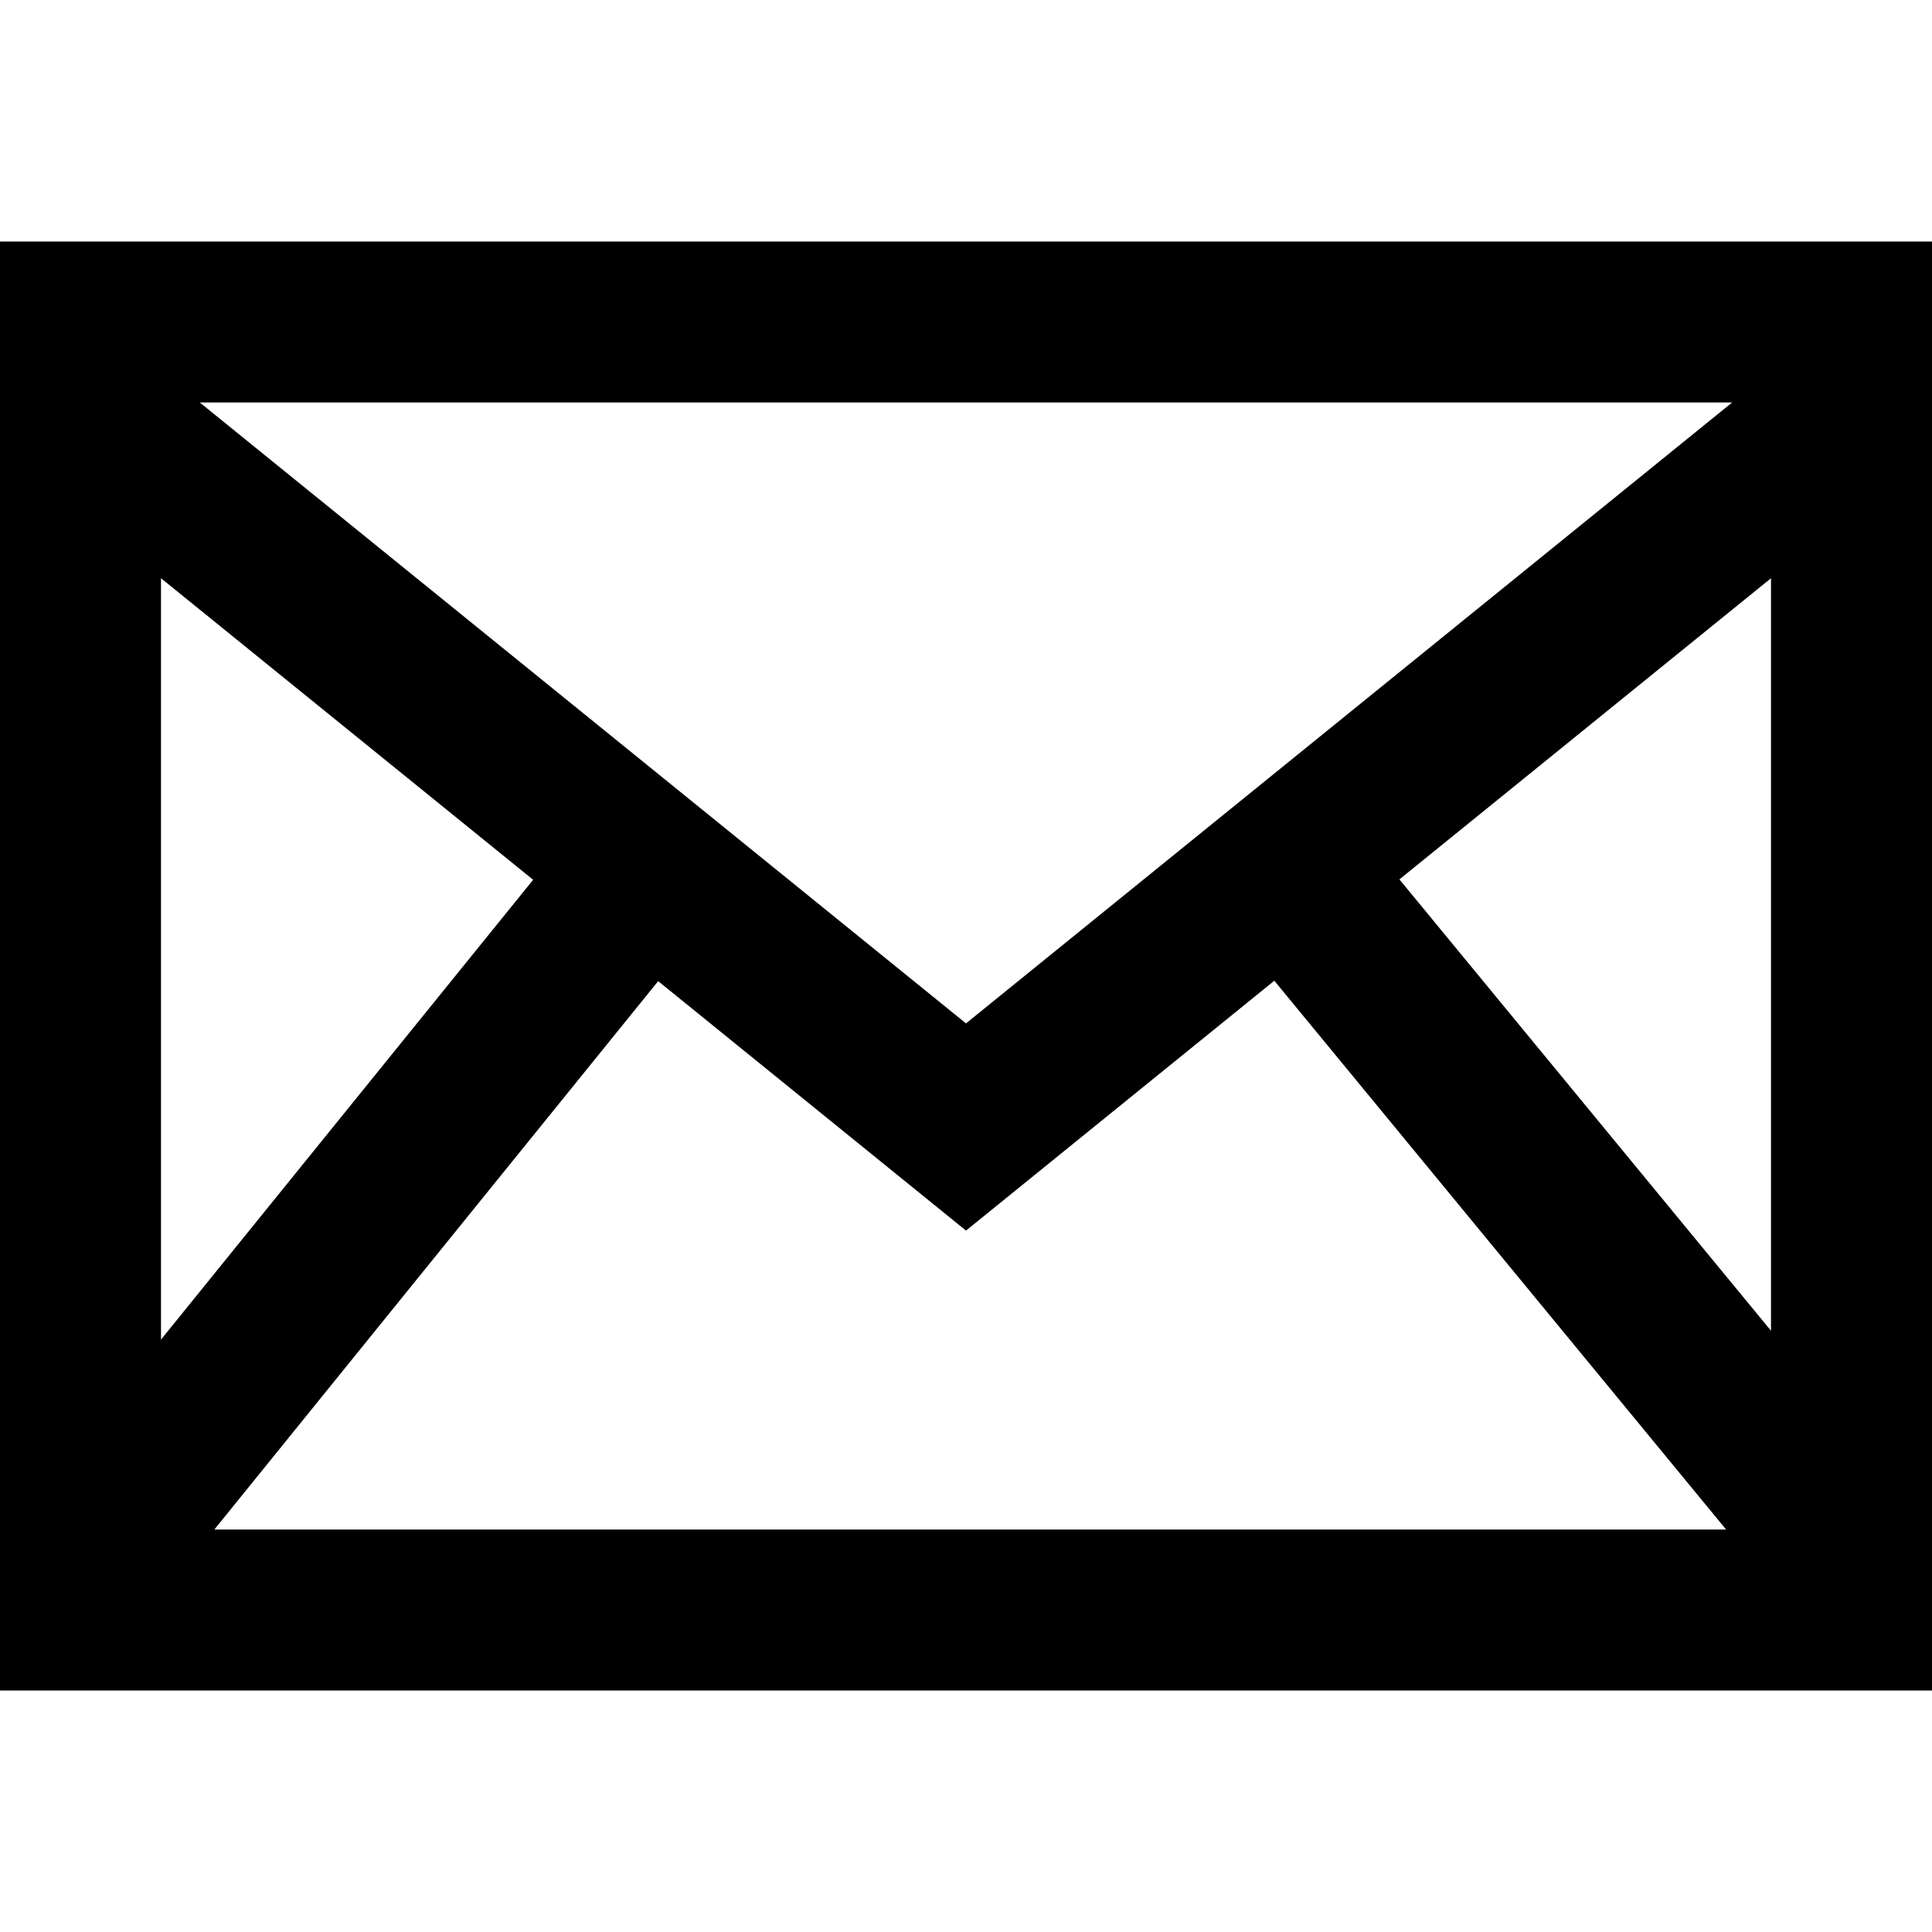
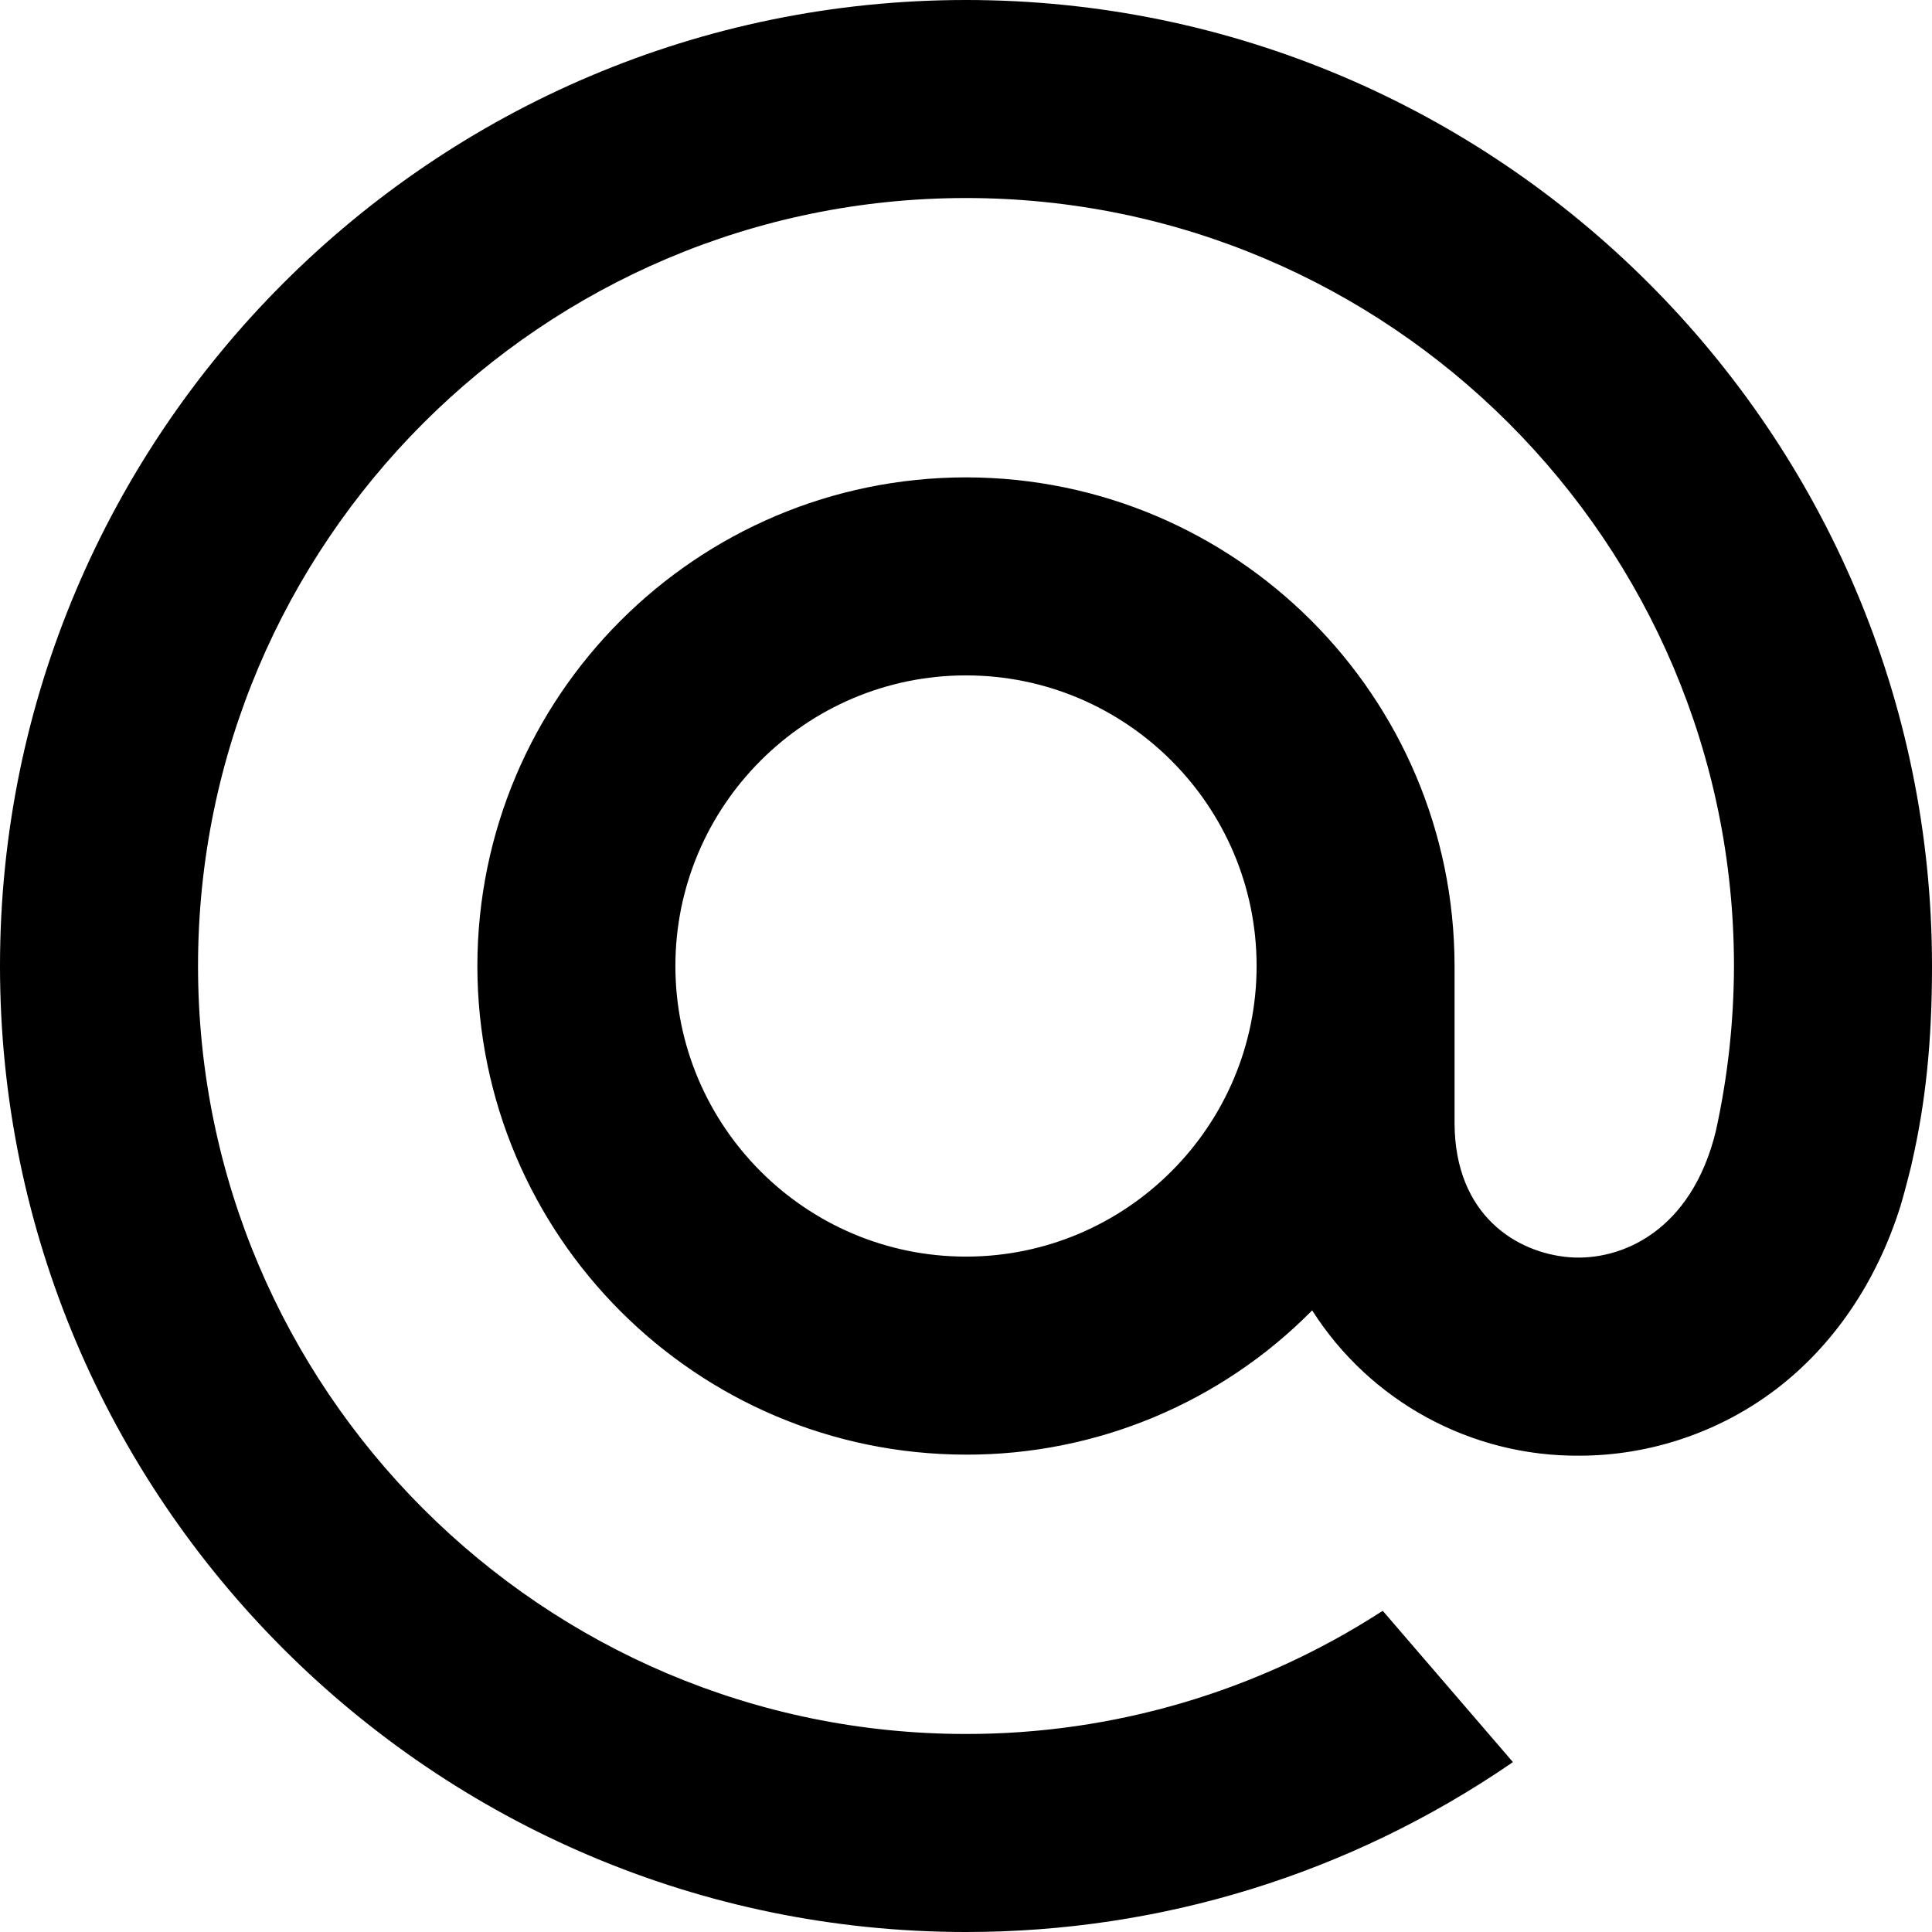
- <svg xmlns="http://www.w3.org/2000/svg" width="24" height="24" viewBox="0 0 24 24">
-   <path d="M0 3v18h24v-18h-24zm6.623 7.929l-4.623 5.712v-9.458l4.623 3.746zm-4.141-5.929h19.035l-9.517 7.713-9.518-7.713zm5.694 7.188l3.824 3.099 3.83-3.104 5.612 6.817h-18.779l5.513-6.812zm9.208-1.264l4.616-3.741v9.348l-4.616-5.607z" />
+ <svg xmlns="http://www.w3.org/2000/svg" role="img" viewBox="0 0 24 24">
+   <path d="M15.61 12c0 1.99-1.62 3.61-3.61 3.61-1.99 0-3.61-1.62-3.61-3.61 0-1.99 1.62-3.61 3.61-3.61 1.99 0 3.61 1.62 3.61 3.61M12 0C5.383 0 0 5.383 0 12s5.383 12 12 12c2.424 0 4.761-.722 6.76-2.087l.034-.024-1.617-1.879-.027.017A9.494 9.494 0 0 1 12 21.54c-5.26 0-9.54-4.28-9.54-9.54 0-5.26 4.28-9.54 9.54-9.54 5.26 0 9.54 4.28 9.54 9.54a9.63 9.63 0 0 1-.225 2.05c-.301 1.239-1.169 1.618-1.82 1.568-.654-.053-1.42-.52-1.426-1.661V12A6.076 6.076 0 0 0 12 5.93 6.076 6.076 0 0 0 5.93 12 6.076 6.076 0 0 0 12 18.07a6.02 6.02 0 0 0 4.3-1.792 3.9 3.9 0 0 0 3.32 1.805c.874 0 1.74-.292 2.437-.821.719-.547 1.256-1.336 1.553-2.285.047-.154.135-.504.135-.507l.002-.013c.175-.76.253-1.52.253-2.457 0-6.617-5.383-12-12-12" />
</svg>
